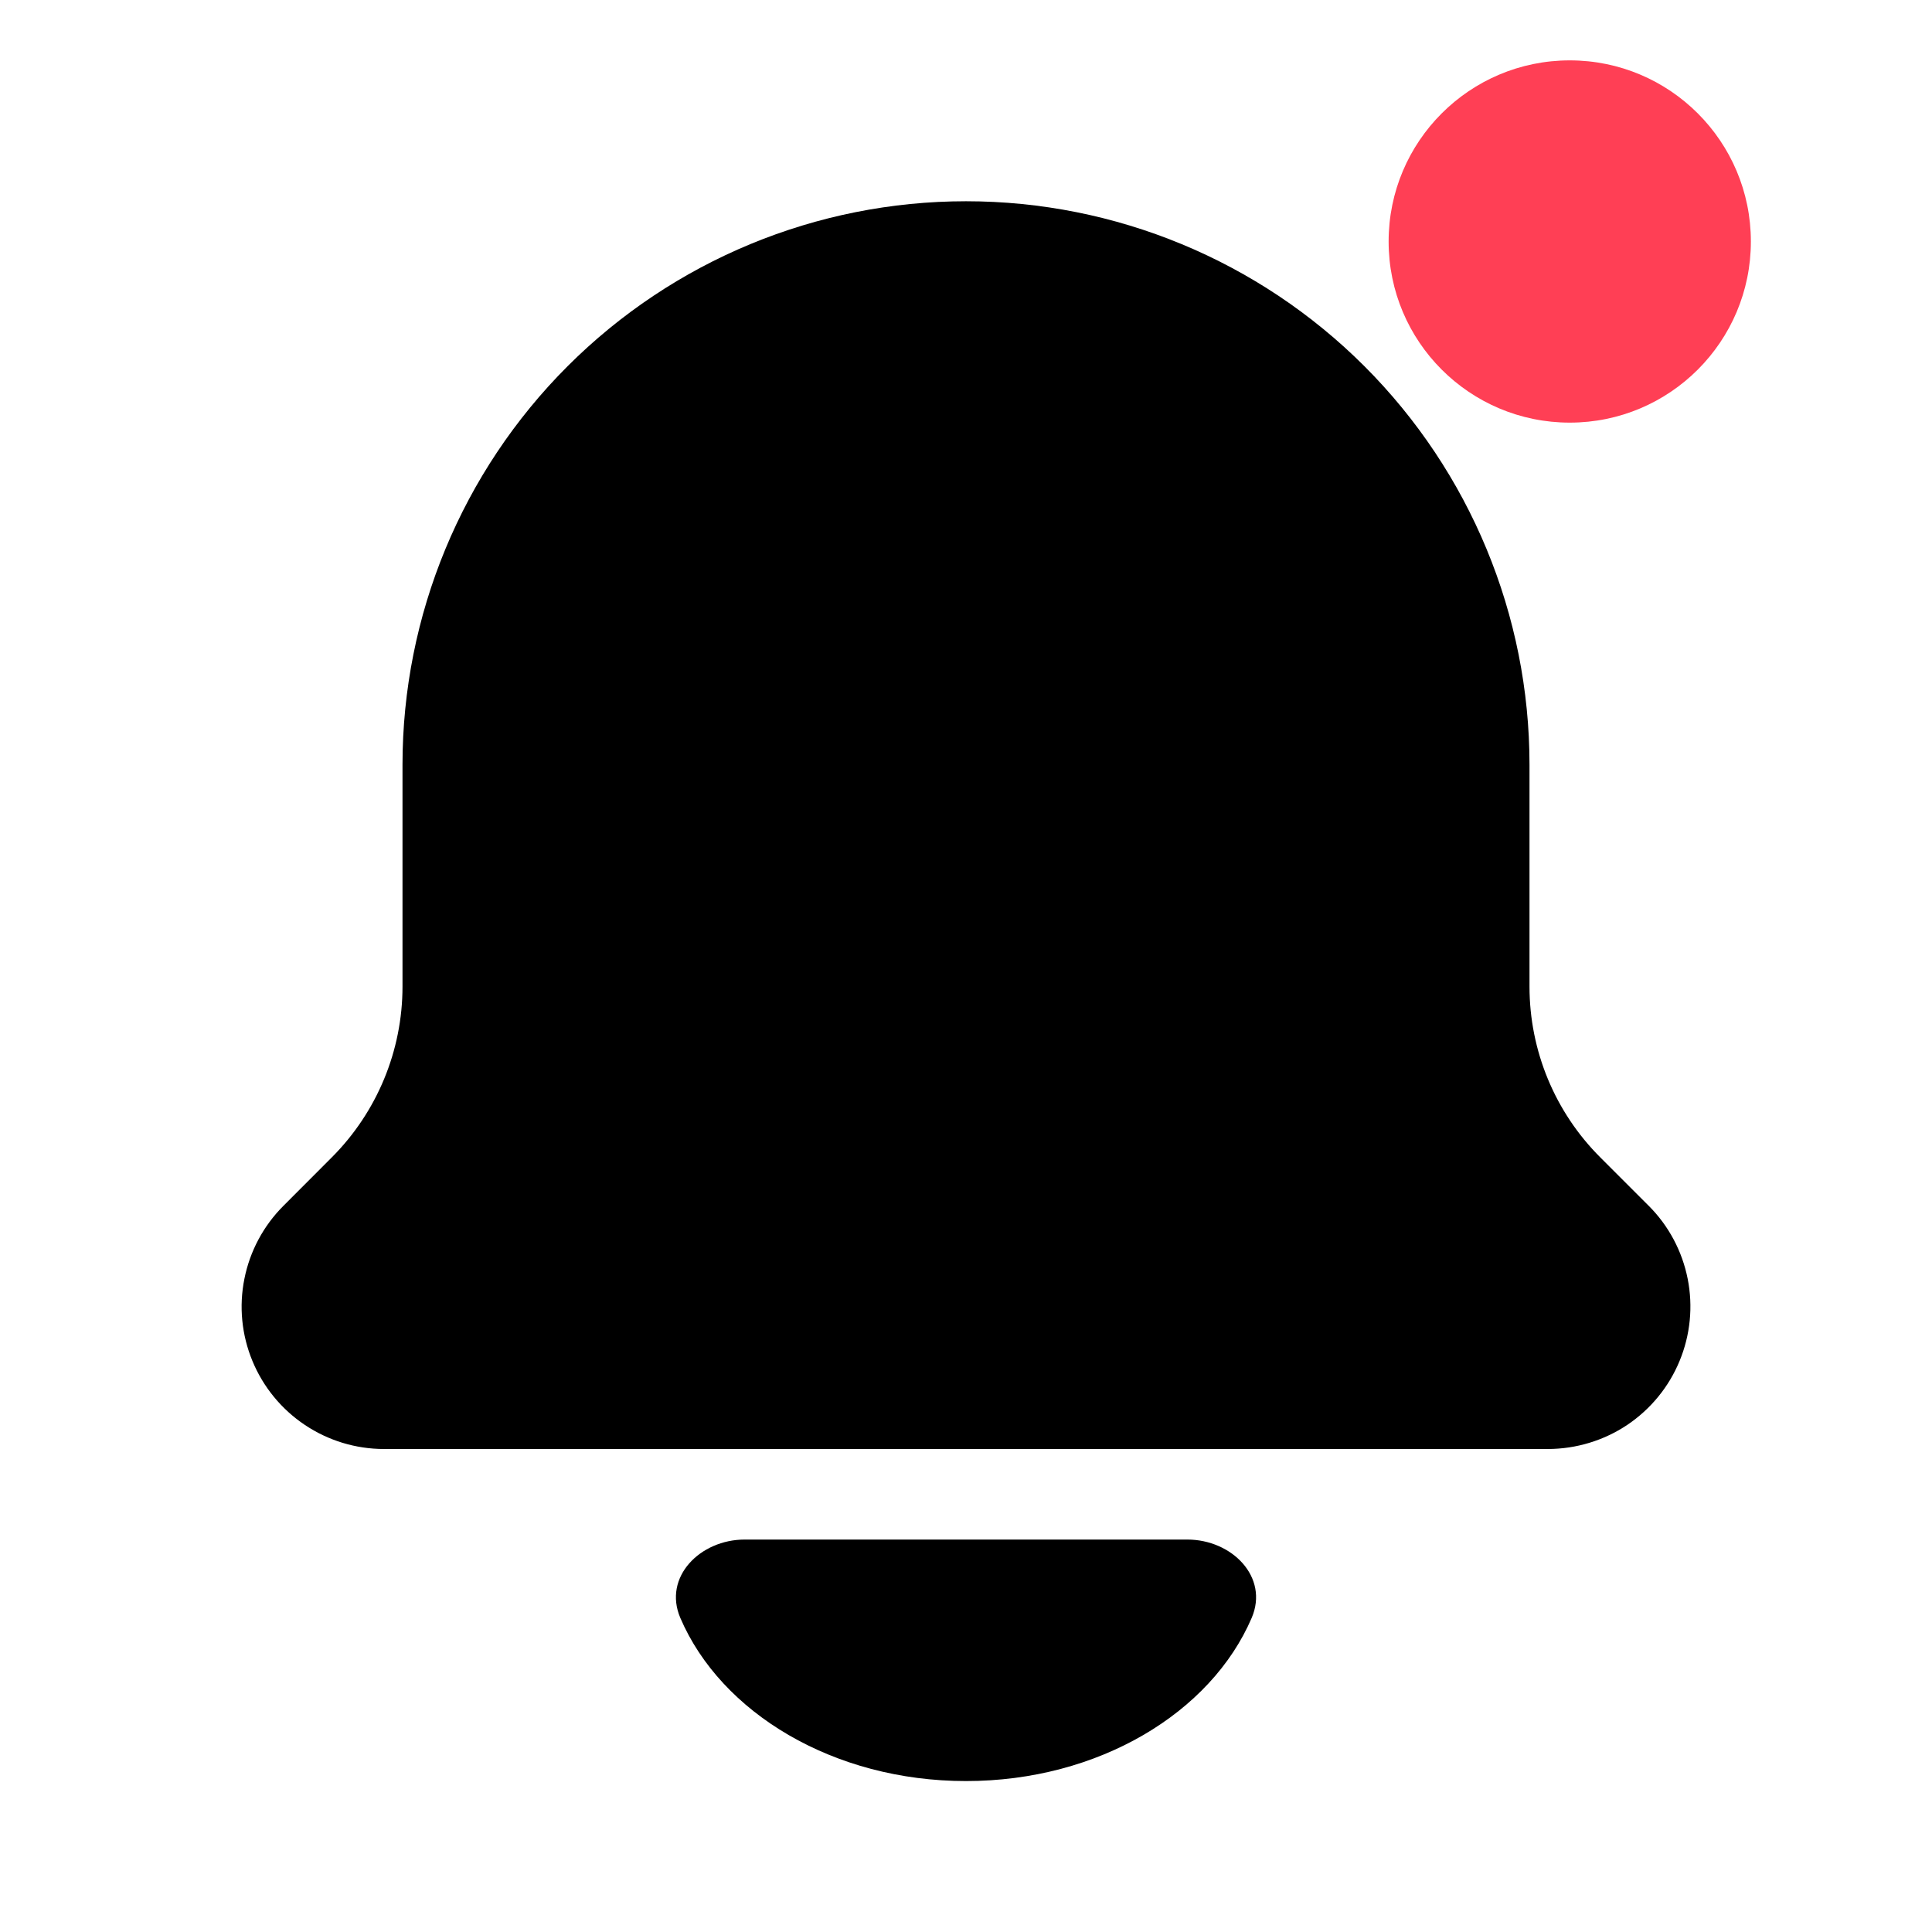
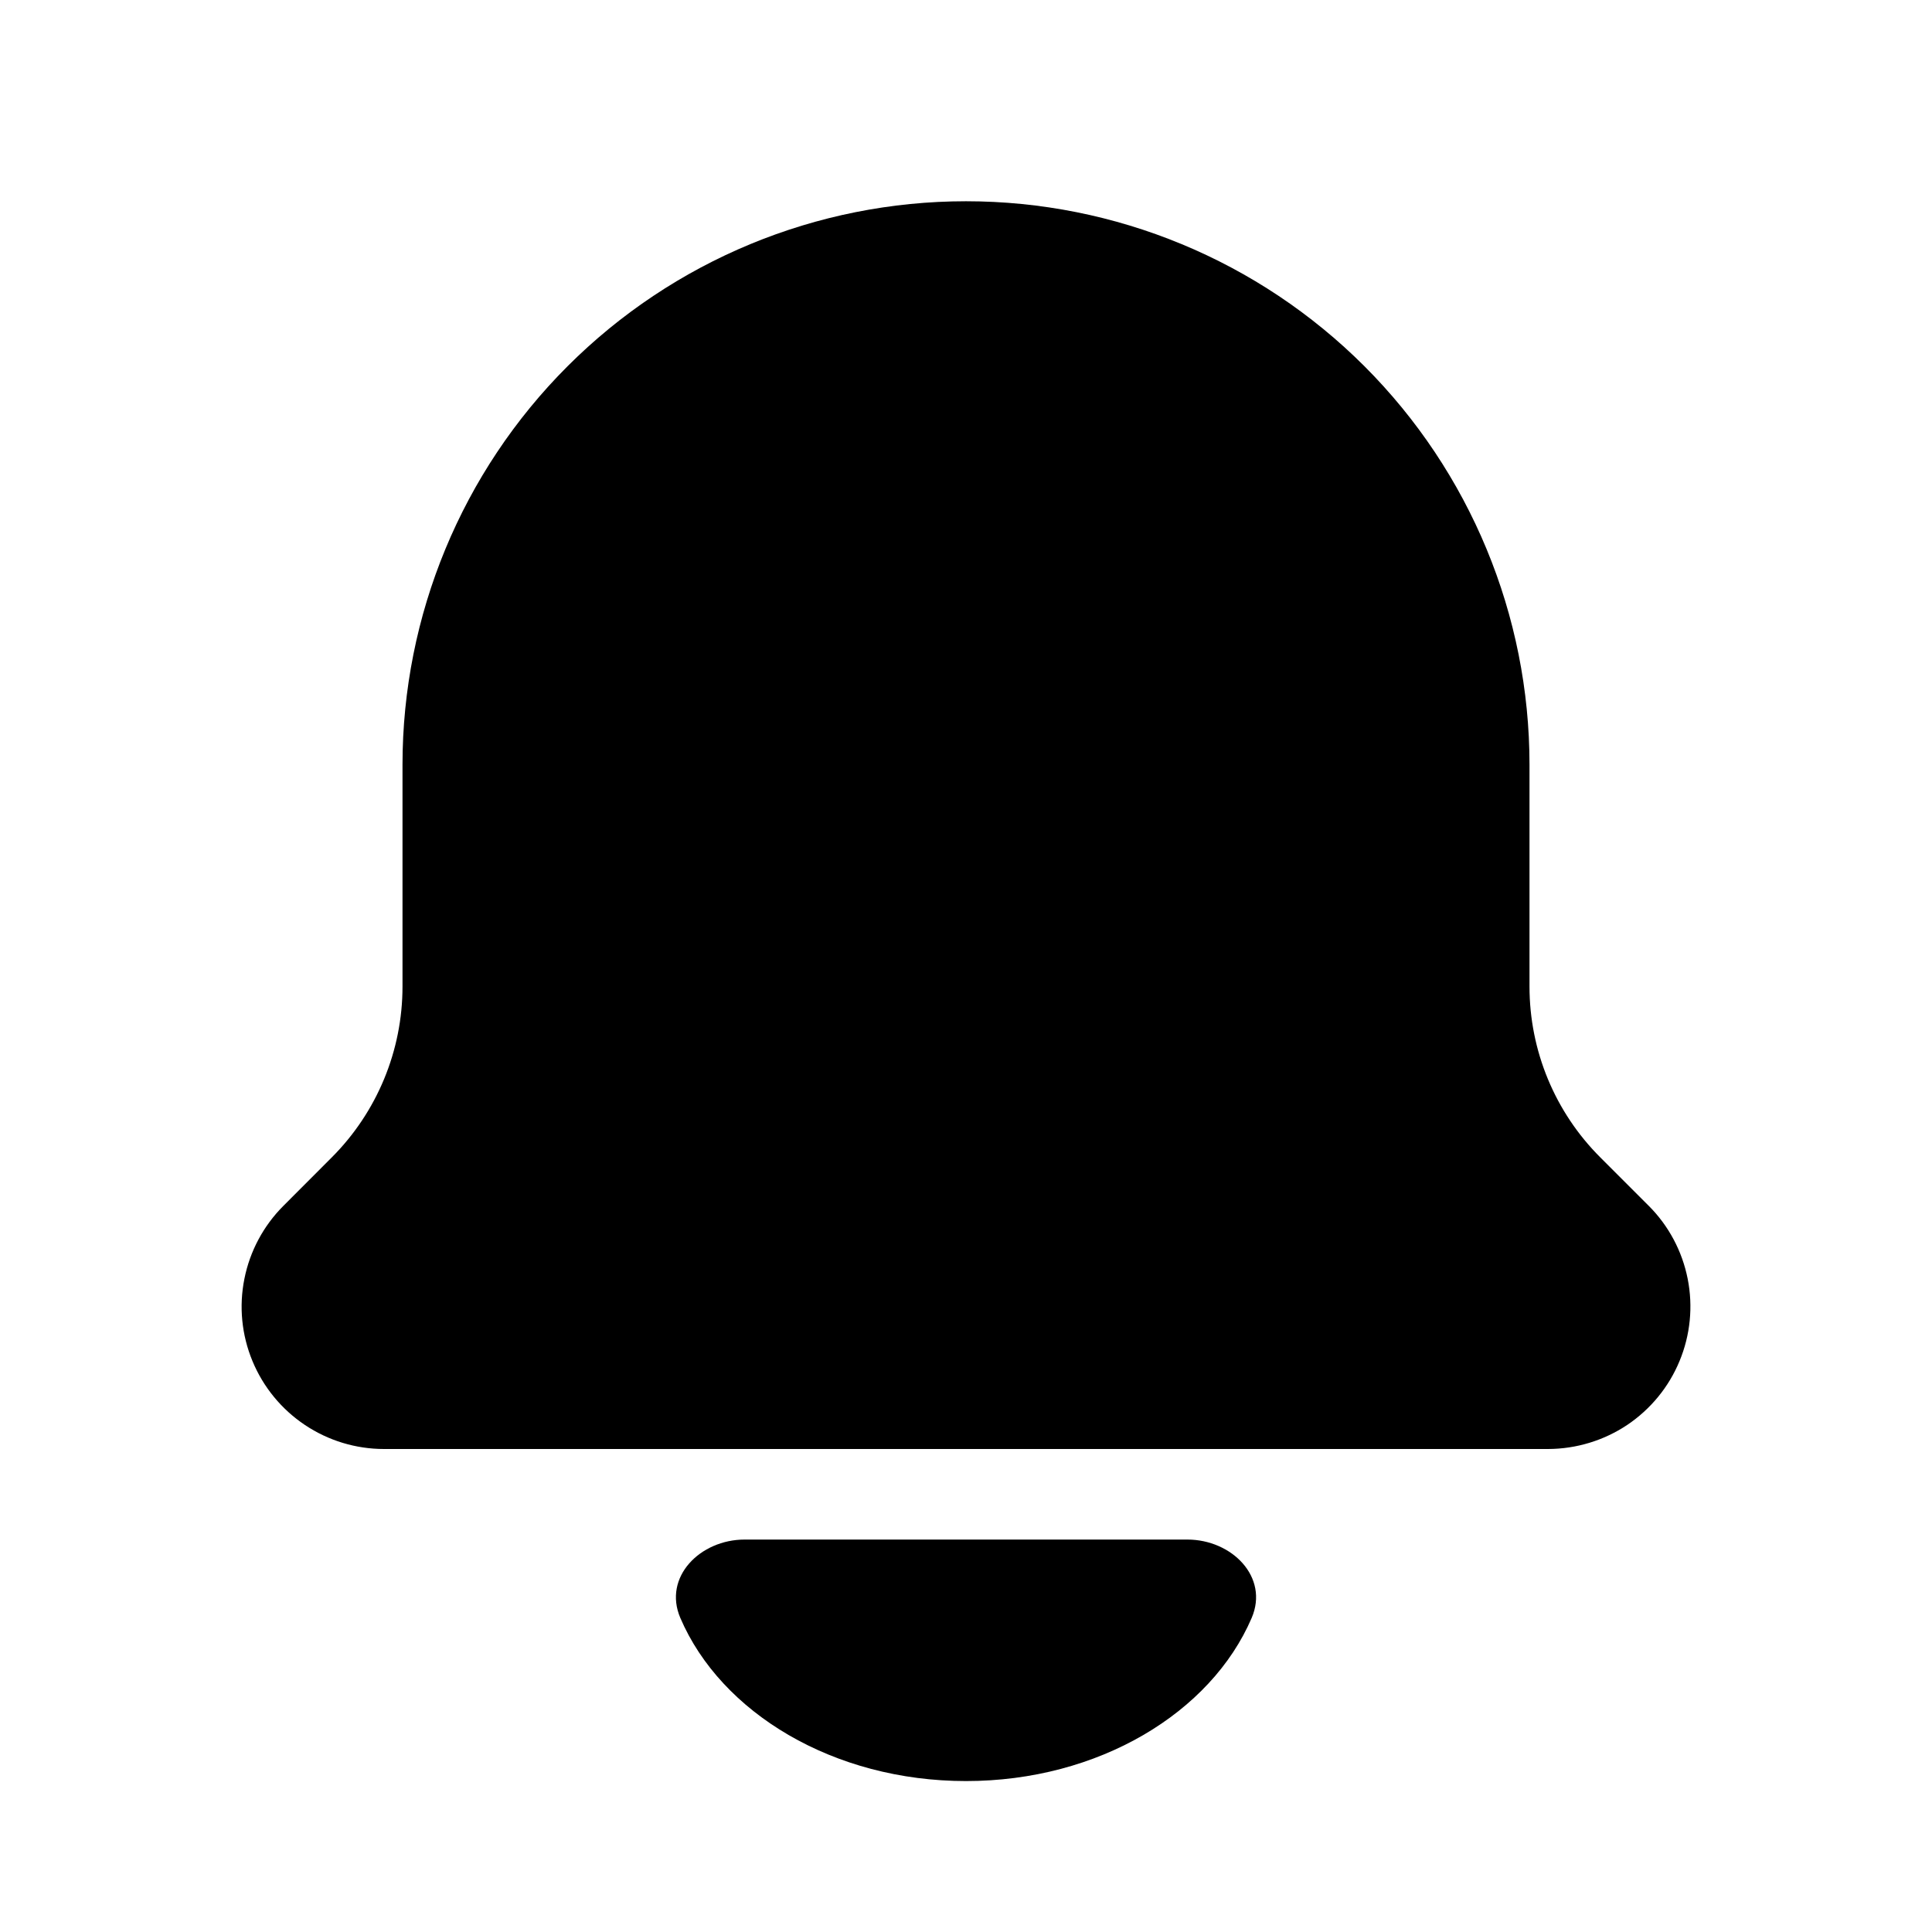
<svg xmlns="http://www.w3.org/2000/svg" viewBox="0 0 24 24" fill="none">
  <path d="M19.231 18H4.77C4.42 18 4.078 17.896 3.787 17.701C3.497 17.507 3.27 17.231 3.136 16.907C3.002 16.584 2.967 16.229 3.036 15.886C3.104 15.543 3.273 15.227 3.52 14.98L4.122 14.377C4.684 13.814 5 13.051 5 12.256V9.5C5 7.643 5.737 5.863 7.05 4.55C8.363 3.237 10.143 2.5 12 2.5C13.857 2.5 15.637 3.237 16.95 4.55C18.262 5.863 19 7.643 19 9.5V12.256C19 13.052 19.316 13.815 19.879 14.377L20.482 14.98C20.729 15.227 20.897 15.543 20.965 15.886C21.033 16.229 20.998 16.584 20.864 16.907C20.731 17.23 20.504 17.506 20.214 17.701C19.923 17.895 19.581 17.999 19.231 18Z" fill="currentColor" />
  <path d="M12 22.125C10.354 22.125 8.956 21.277 8.451 20.098C8.234 19.59 8.698 19.125 9.25 19.125H14.75C15.302 19.125 15.766 19.59 15.549 20.098C15.043 21.277 13.646 22.125 12 22.125Z" fill="currentColor" />
-   <circle cx="19.5" cy="3" r="2.25" fill="#FF3F55" />
</svg>
